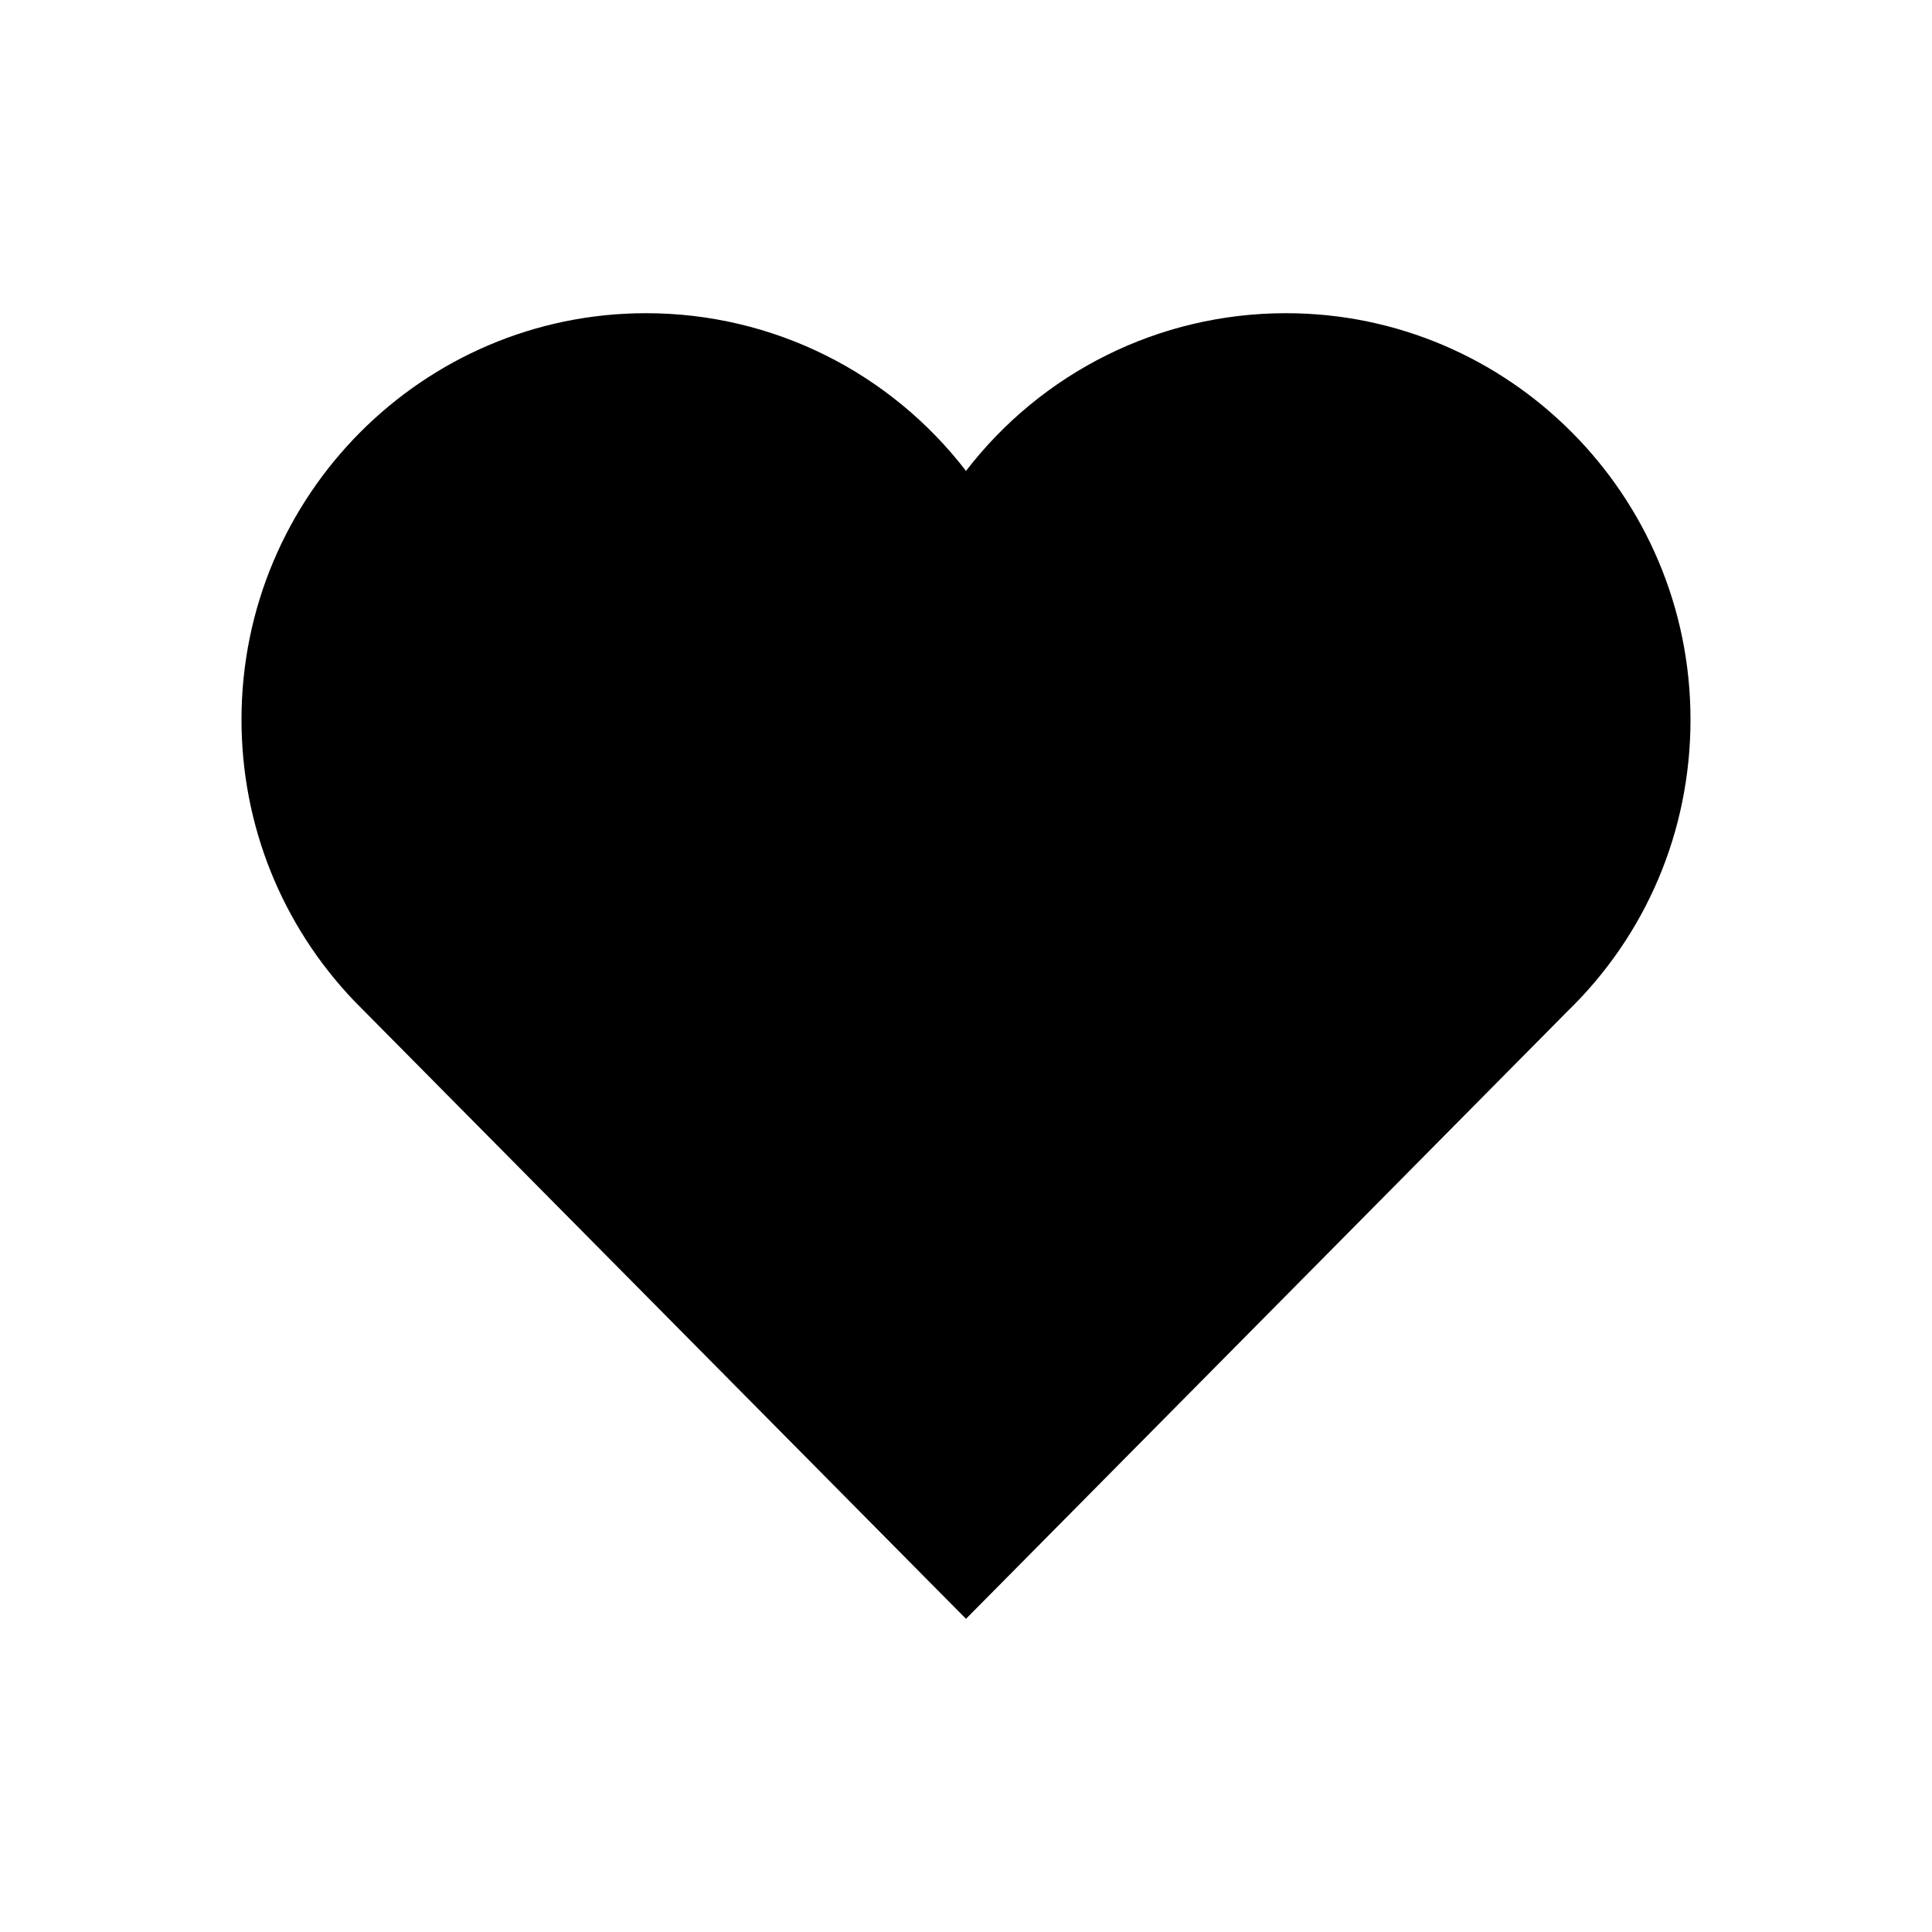
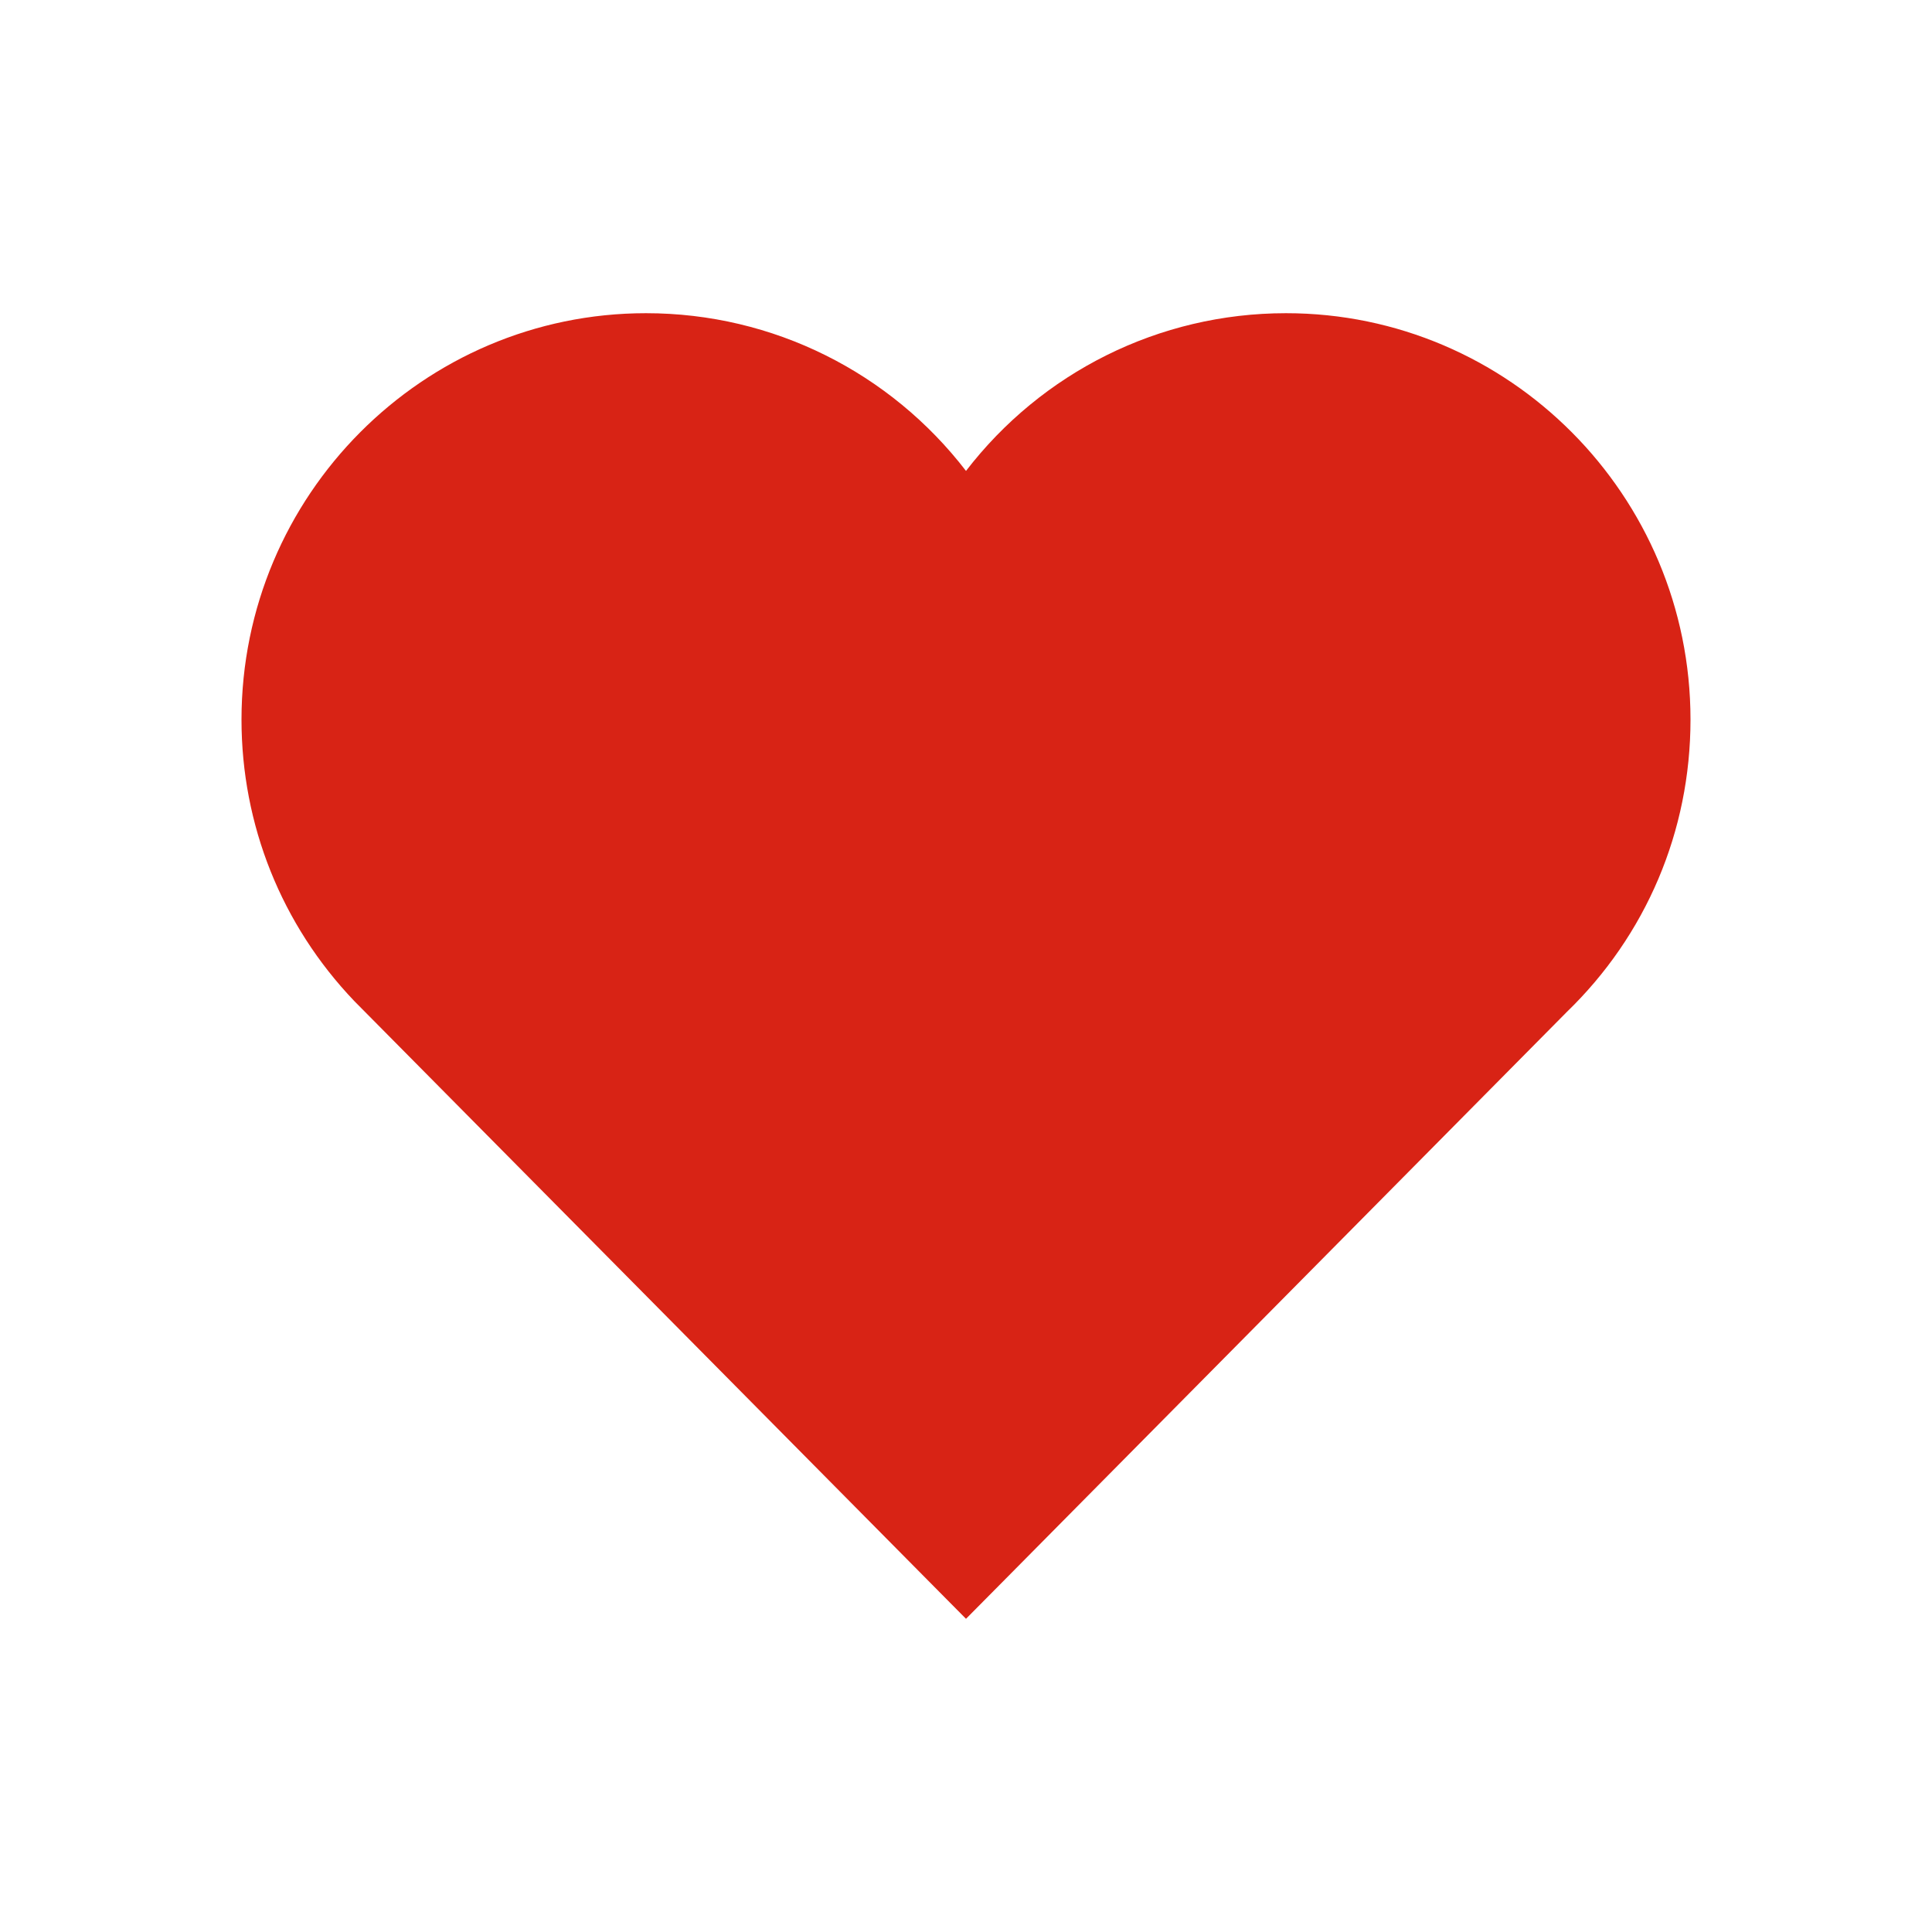
<svg xmlns="http://www.w3.org/2000/svg" height="512px" id="Layer_1" style="enable-background:new 0 0 512 512;" version="1.1" viewBox="0 0 512 512" width="512px" xml:space="preserve">
-   <path d="M340.8,83C307,83,276,98.8,256,124.8c-20-26-51-41.8-84.8-41.8C112.1,83,64,131.3,64,190.7c0,27.9,10.6,54.4,29.9,74.6  L245.1,418l10.9,11l10.9-11l148.3-149.8c21-20.3,32.8-47.9,32.8-77.5C448,131.3,399.9,83,340.8,83L340.8,83z" />
+   <path fill="#D82315" d="M340.8,83C307,83,276,98.8,256,124.8c-20-26-51-41.8-84.8-41.8C112.1,83,64,131.3,64,190.7c0,27.9,10.6,54.4,29.9,74.6  L245.1,418l10.9,11l10.9-11l148.3-149.8c21-20.3,32.8-47.9,32.8-77.5C448,131.3,399.9,83,340.8,83L340.8,83z" />
</svg>
